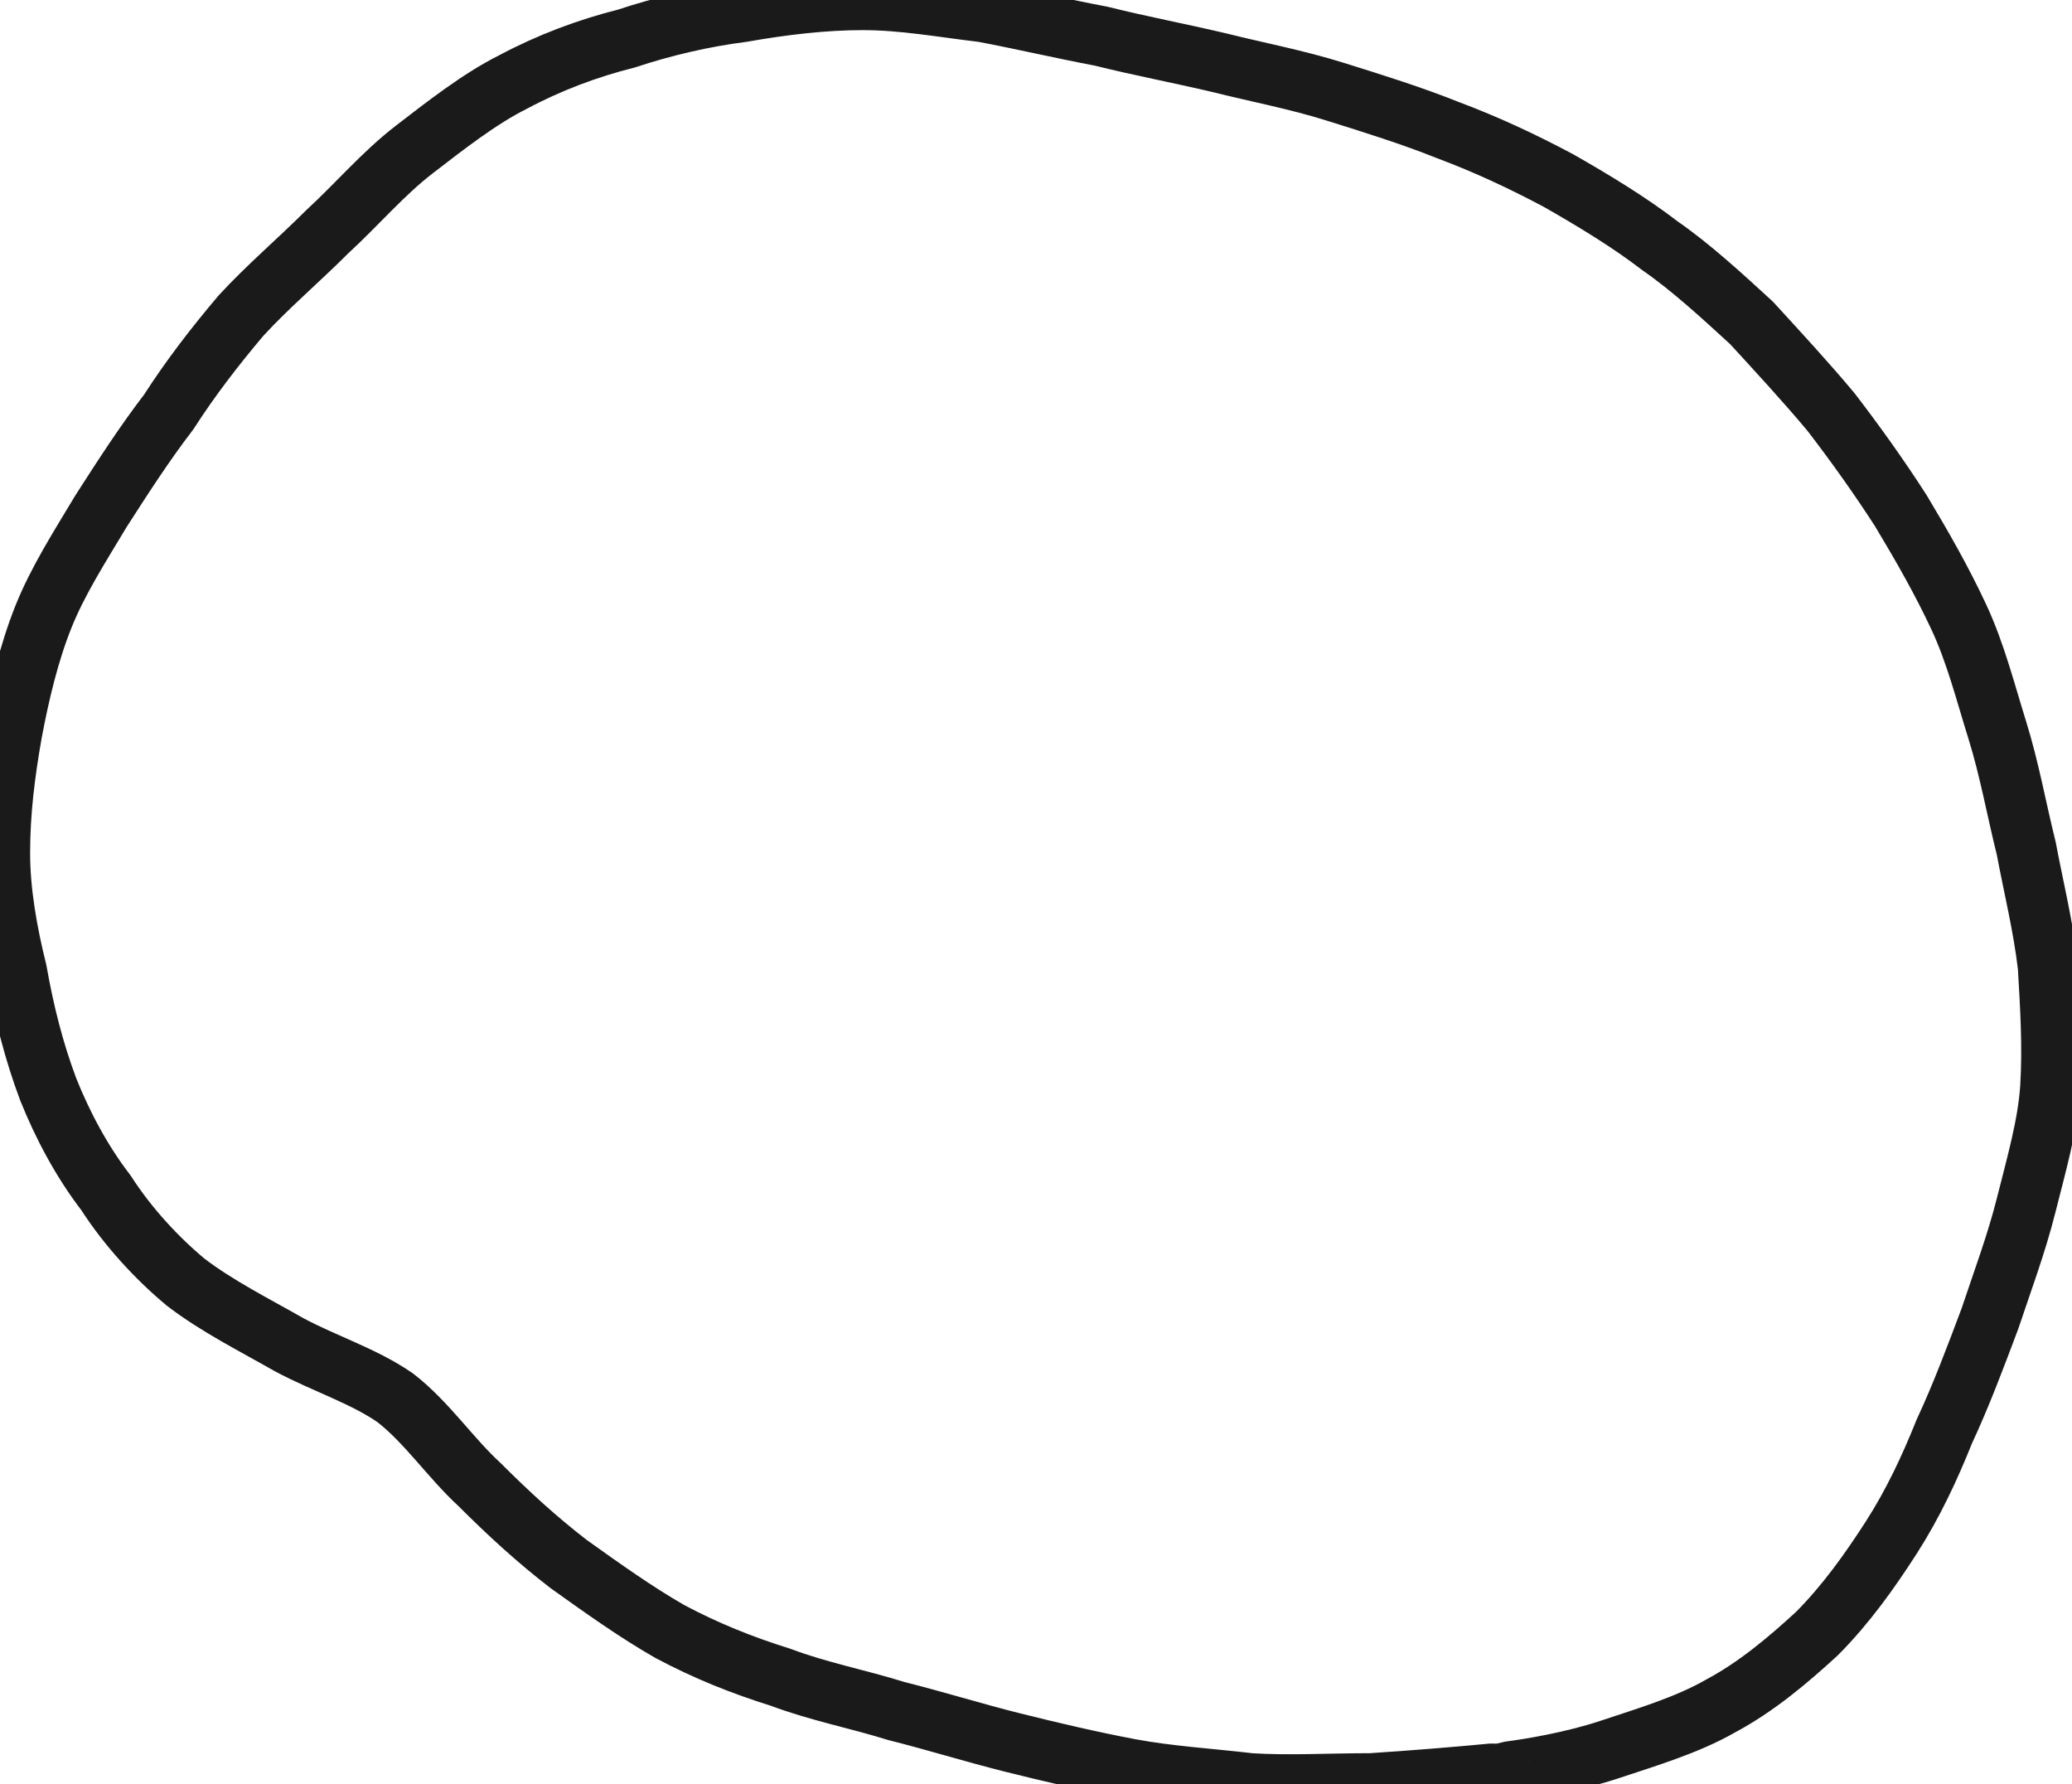
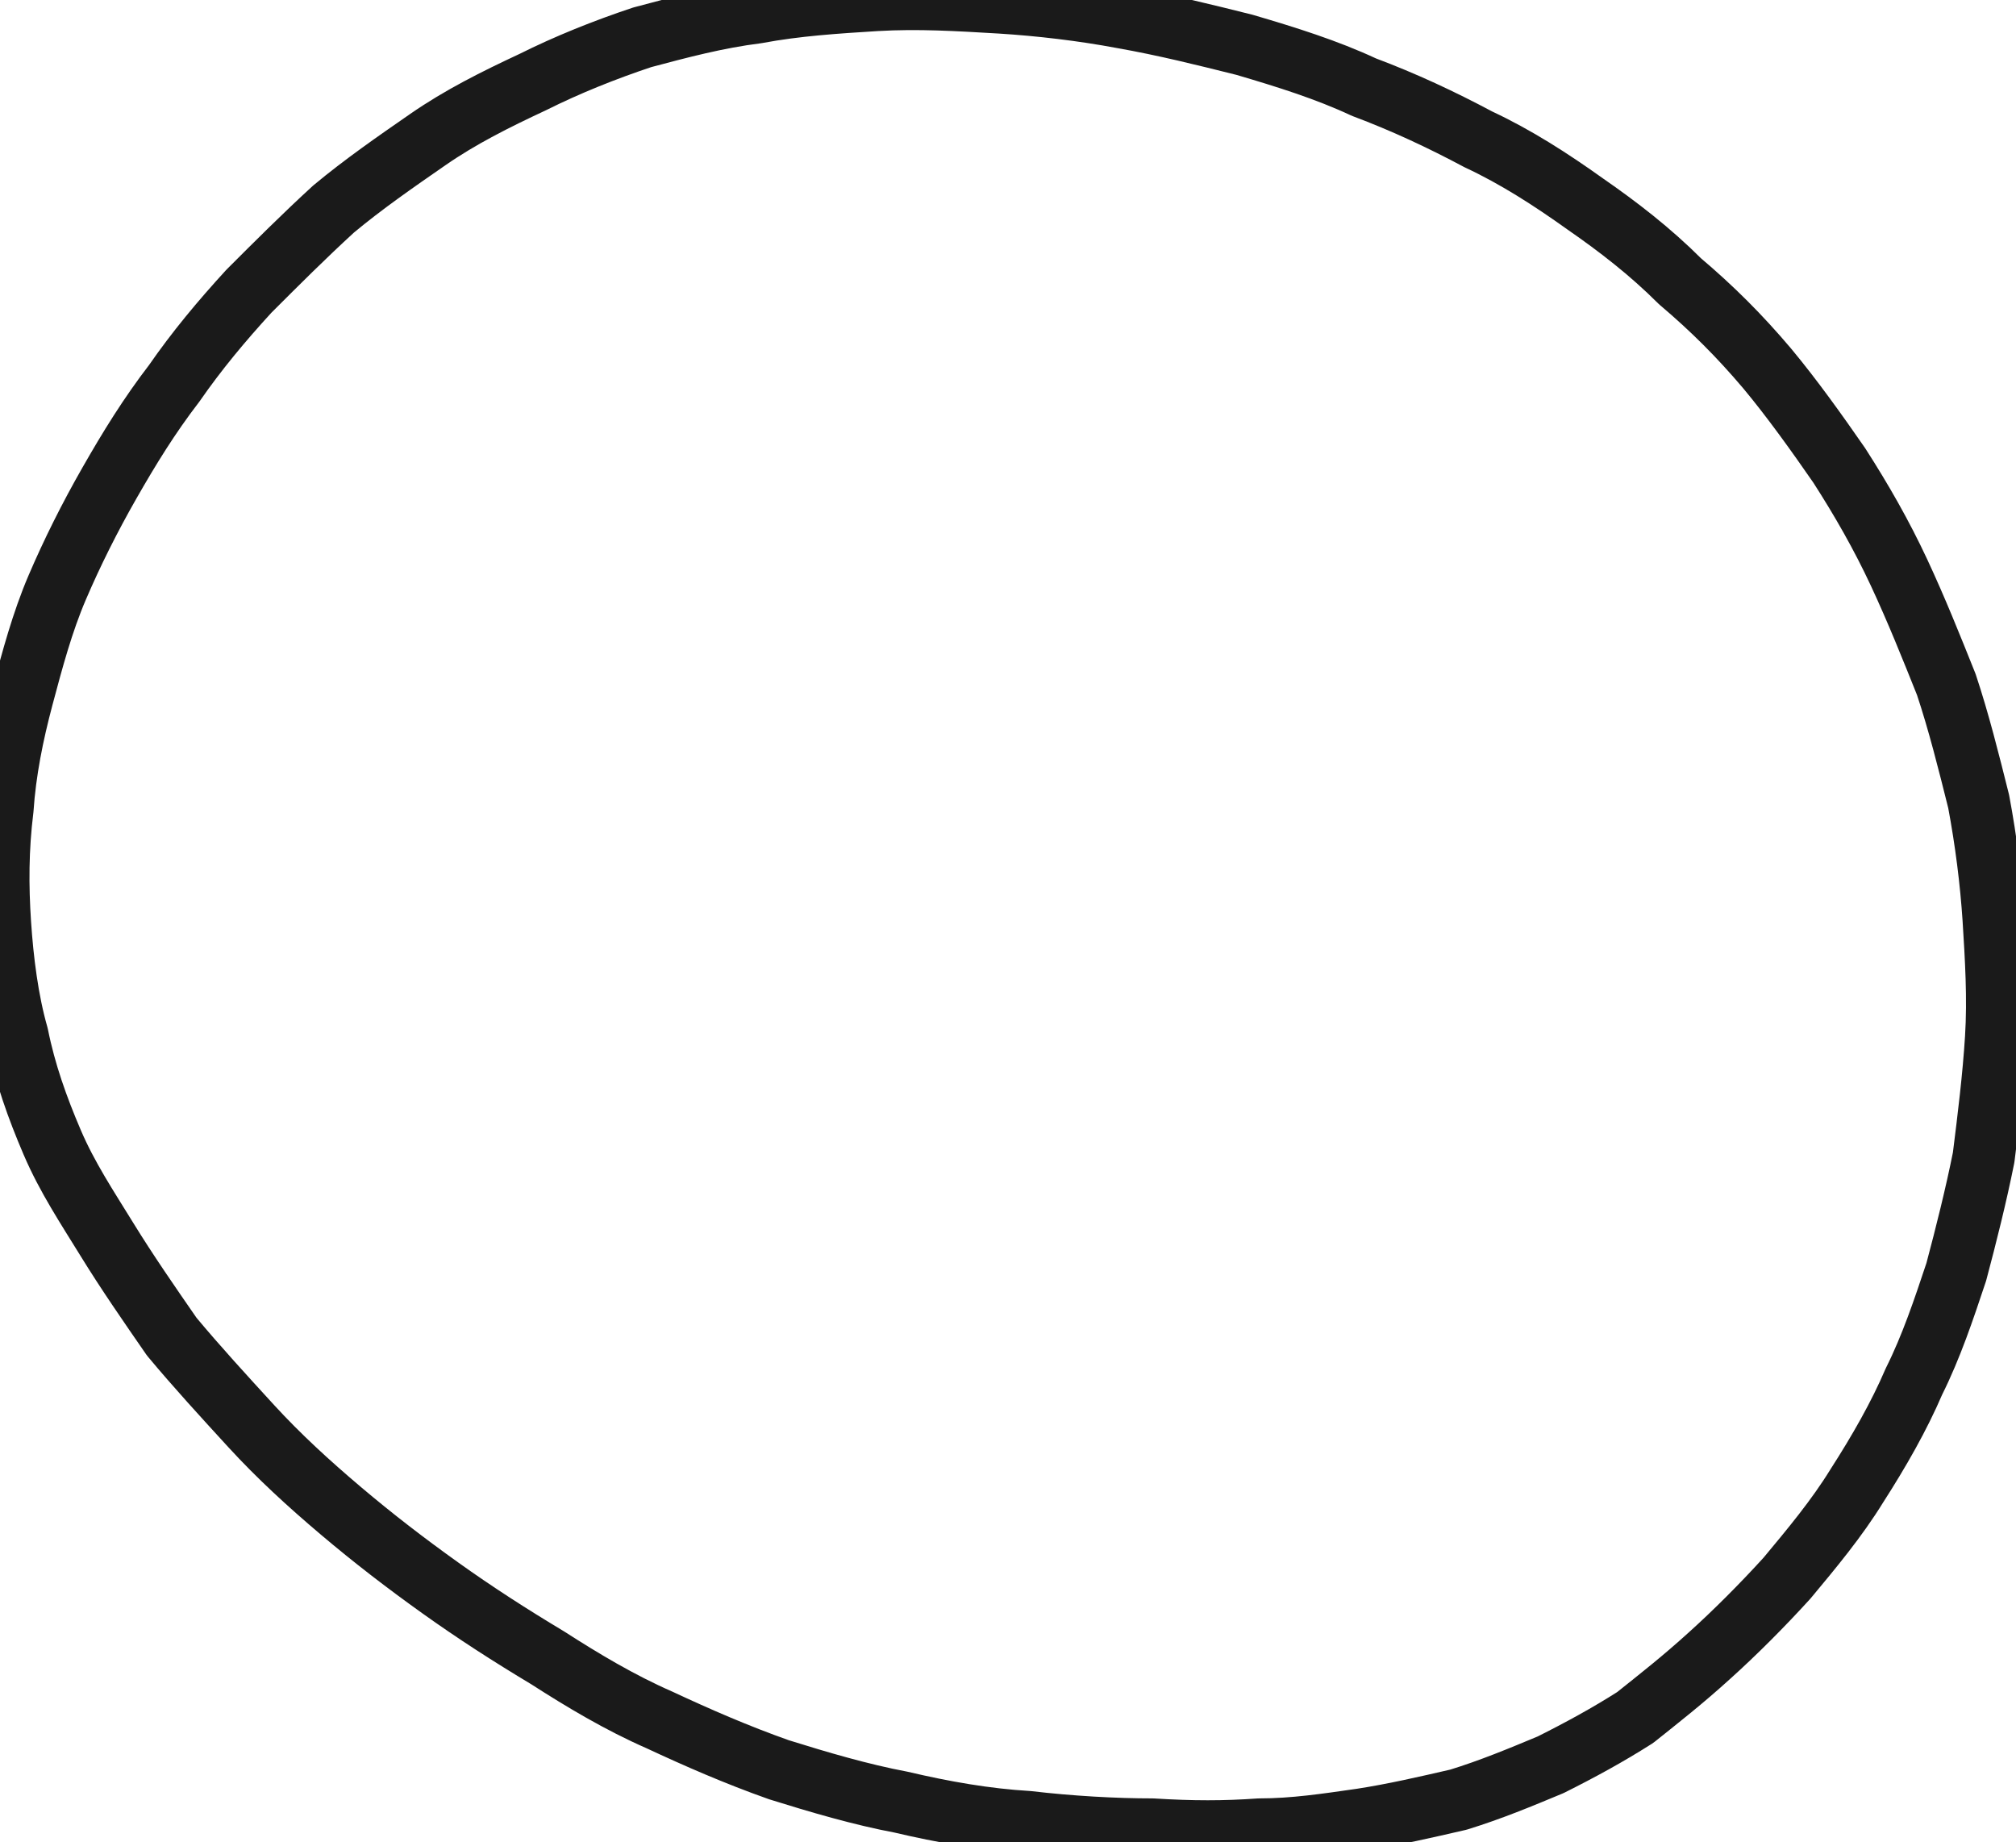
- <svg xmlns="http://www.w3.org/2000/svg" viewBox="0 0 86 74">
-   <path d="M61.9 73.6 C60.9 73.7 58.5 73.9 56.9 74.0 C55.2 74.0 53.5 74.1 51.9 74.0 C50.2 73.8 48.5 73.7 46.9 73.4 C45.3 73.1 43.6 72.7 42.0 72.3 C40.4 71.9 38.8 71.4 37.2 71.0 C35.6 70.5 34.0 70.2 32.4 69.6 C30.8 69.1 29.3 68.5 27.8 67.7 C26.4 66.9 25.0 65.9 23.6 64.9 C22.3 63.9 21.1 62.8 19.9 61.6 C18.7 60.5 17.7 59.0 16.4 58.0 C15.1 57.1 13.5 56.6 12.0 55.8 C10.6 55.0 9.0 54.2 7.7 53.2 C6.5 52.2 5.3 50.9 4.4 49.5 C3.4 48.2 2.6 46.7 2.0 45.2 C1.4 43.6 1.0 42.0 0.7 40.3 C0.3 38.7 0.0 37.0 0.0 35.4 C-0.0 33.7 0.2 32.1 0.5 30.4 C0.8 28.8 1.2 27.1 1.8 25.6 C2.4 24.1 3.3 22.7 4.2 21.2 C5.1 19.8 6.0 18.4 7.0 17.1 C7.9 15.7 8.9 14.4 10.0 13.1 C11.1 11.9 12.4 10.8 13.6 9.6 C14.8 8.5 15.9 7.2 17.2 6.2 C18.5 5.2 19.9 4.1 21.3 3.4 C22.8 2.6 24.4 2.0 26.0 1.6 C27.5 1.1 29.2 0.7 30.8 0.5 C32.5 0.2 34.2 -0.0 35.8 0.0 C37.5 0.0 39.1 0.3 40.8 0.5 C42.4 0.8 44.1 1.2 45.7 1.5 C47.3 1.9 48.9 2.2 50.6 2.6 C52.2 3.0 53.8 3.3 55.4 3.8 C57.0 4.3 58.6 4.8 60.1 5.4 C61.7 6.0 63.2 6.7 64.7 7.5 C66.1 8.3 67.6 9.2 68.9 10.2 C70.2 11.1 71.5 12.3 72.7 13.4 C73.8 14.6 75.0 15.9 76.0 17.1 C77.0 18.4 78.0 19.8 78.9 21.2 C79.8 22.7 80.6 24.1 81.3 25.6 C82.0 27.1 82.4 28.7 82.9 30.3 C83.4 31.9 83.7 33.6 84.1 35.2 C84.4 36.8 84.8 38.4 85.0 40.1 C85.1 41.8 85.2 43.4 85.1 45.1 C85.0 46.7 84.5 48.4 84.1 50.0 C83.7 51.6 83.1 53.2 82.6 54.7 C82.0 56.3 81.4 57.9 80.7 59.4 C80.1 60.9 79.4 62.4 78.5 63.8 C77.6 65.2 76.6 66.6 75.4 67.8 C74.2 68.9 72.9 70.0 71.4 70.8 C70.0 71.6 68.3 72.1 66.8 72.6 C65.3 73.1 63.5 73.4 62.7 73.5 C61.8 73.7 62.8 73.6 61.9 73.6 Z" fill="none" stroke="#1a1a1a" stroke-width="2.5" vector-effect="non-scaling-stroke" stroke-linecap="round" stroke-linejoin="round" />
+ <svg xmlns="http://www.w3.org/2000/svg" viewBox="0 0 81 74">
+   <path d="M58.6 72.3 C57.3 72.6 56.0 72.9 54.7 73.1 C53.3 73.3 52.0 73.5 50.6 73.5 C49.2 73.6 47.9 73.6 46.3 73.5 C44.8 73.5 43.0 73.4 41.3 73.2 C39.6 73.1 37.9 72.8 36.2 72.4 C34.6 72.1 32.9 71.6 31.3 71.1 C29.6 70.5 28.0 69.8 26.5 69.1 C24.9 68.4 23.4 67.5 22.0 66.6 C20.5 65.7 19.1 64.8 17.7 63.8 C16.3 62.8 15.0 61.8 13.7 60.7 C12.4 59.6 11.2 58.5 10.1 57.3 C9.0 56.1 7.9 54.9 6.9 53.7 C6.0 52.4 5.1 51.1 4.3 49.8 C3.5 48.5 2.7 47.3 2.1 45.9 C1.5 44.5 1.0 43.1 0.7 41.6 C0.3 40.2 0.1 38.6 0.0 37.1 C-0.1 35.6 -0.1 34.1 0.1 32.5 C0.2 31.0 0.5 29.5 0.9 28.0 C1.3 26.5 1.7 25.0 2.3 23.6 C2.9 22.2 3.6 20.8 4.4 19.4 C5.2 18.0 6.0 16.7 7.0 15.4 C7.9 14.1 8.9 12.9 10.0 11.7 C11.1 10.6 12.2 9.5 13.4 8.4 C14.6 7.4 15.9 6.5 17.2 5.6 C18.5 4.7 19.9 4.0 21.4 3.3 C22.8 2.6 24.3 2.0 25.8 1.5 C27.3 1.1 28.8 0.7 30.4 0.5 C32.0 0.2 33.6 0.1 35.2 0.0 C36.9 -0.1 38.5 -0.0 40.2 0.1 C41.8 0.2 43.5 0.4 45.1 0.7 C46.8 1.0 48.4 1.4 50.0 1.8 C51.7 2.3 53.3 2.8 54.8 3.5 C56.4 4.1 57.9 4.8 59.4 5.6 C60.9 6.3 62.3 7.2 63.7 8.2 C65.0 9.1 66.3 10.1 67.5 11.3 C68.8 12.4 69.9 13.5 71.0 14.8 C72.0 16.0 73.0 17.4 73.9 18.7 C74.8 20.1 75.6 21.5 76.3 23.0 C77.0 24.5 77.6 26.0 78.2 27.5 C78.7 29.0 79.1 30.6 79.5 32.2 C79.8 33.8 80.0 35.4 80.1 36.9 C80.2 38.5 80.3 40.1 80.2 41.7 C80.1 43.3 79.9 44.9 79.7 46.5 C79.4 48.0 79.0 49.6 78.6 51.1 C78.1 52.6 77.6 54.1 76.9 55.5 C76.3 56.9 75.5 58.3 74.6 59.7 C73.8 61.0 72.8 62.2 71.8 63.4 C70.8 64.5 69.7 65.6 68.7 66.5 C67.6 67.5 66.7 68.2 65.7 69.0 C64.6 69.7 63.5 70.3 62.3 70.9 C61.1 71.4 59.9 71.9 58.6 72.3 Z" fill="none" stroke="#1a1a1a" stroke-width="2.5" vector-effect="non-scaling-stroke" stroke-linecap="round" stroke-linejoin="round" />
</svg>
